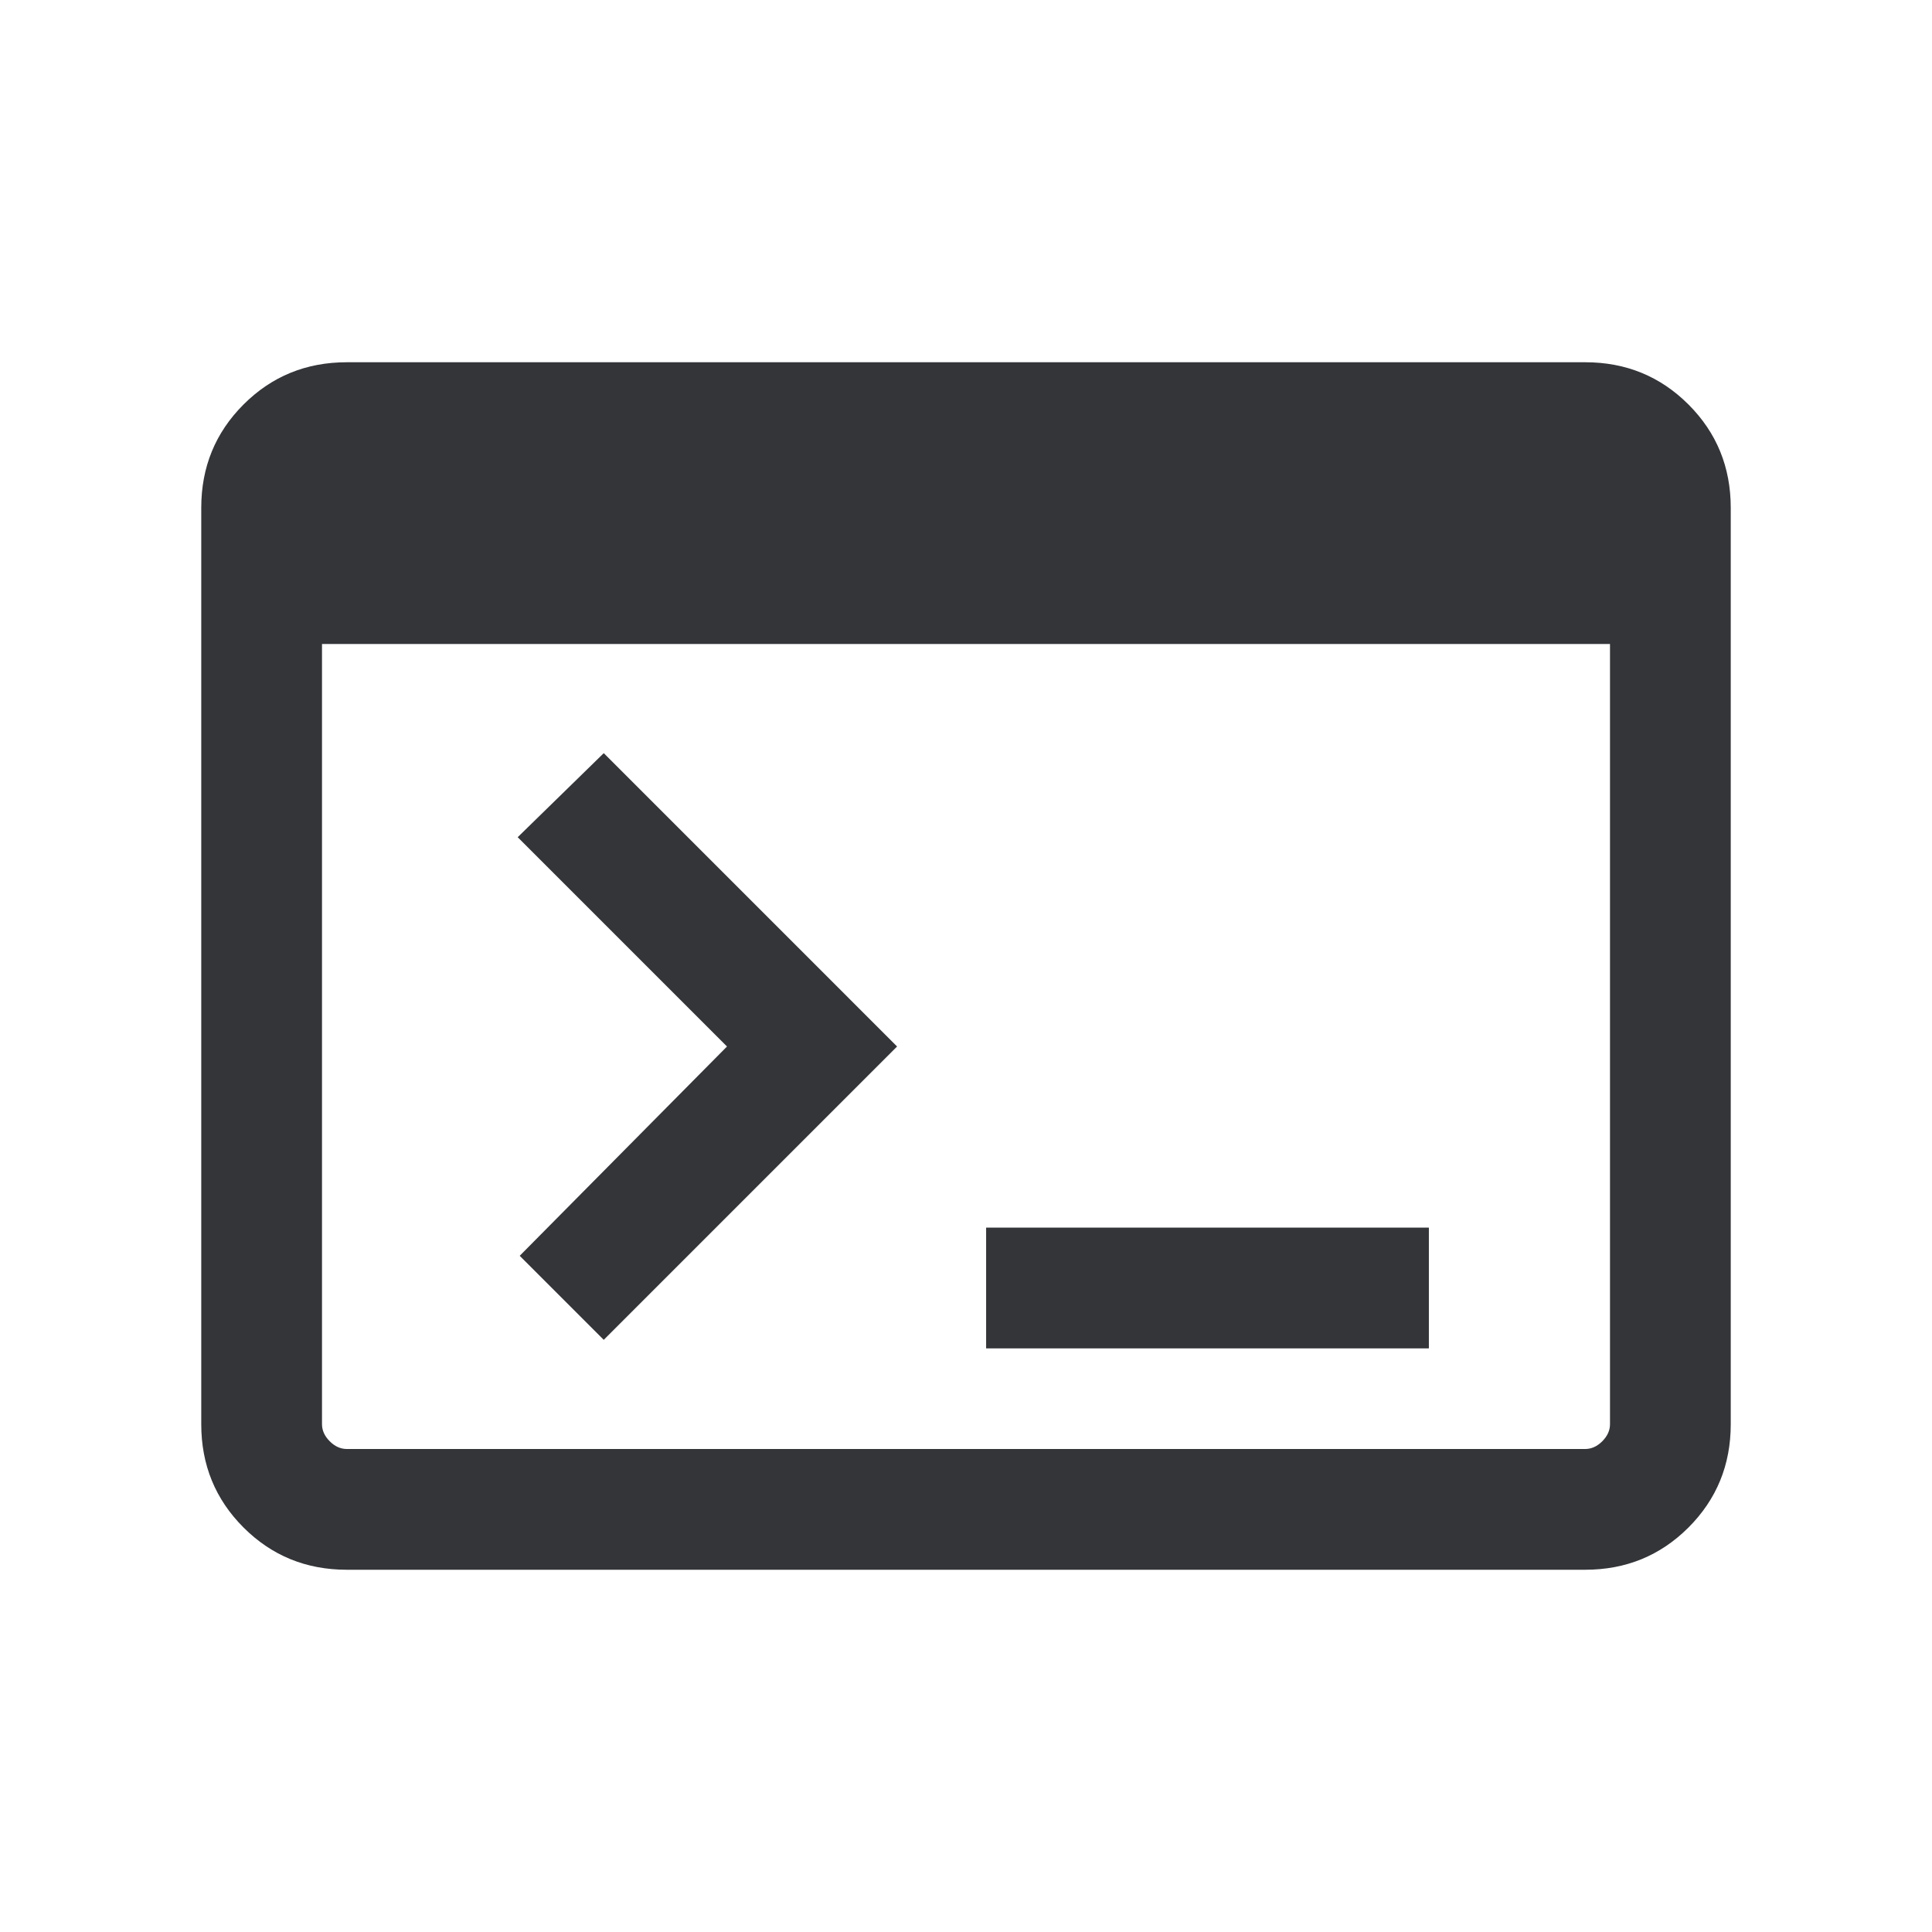
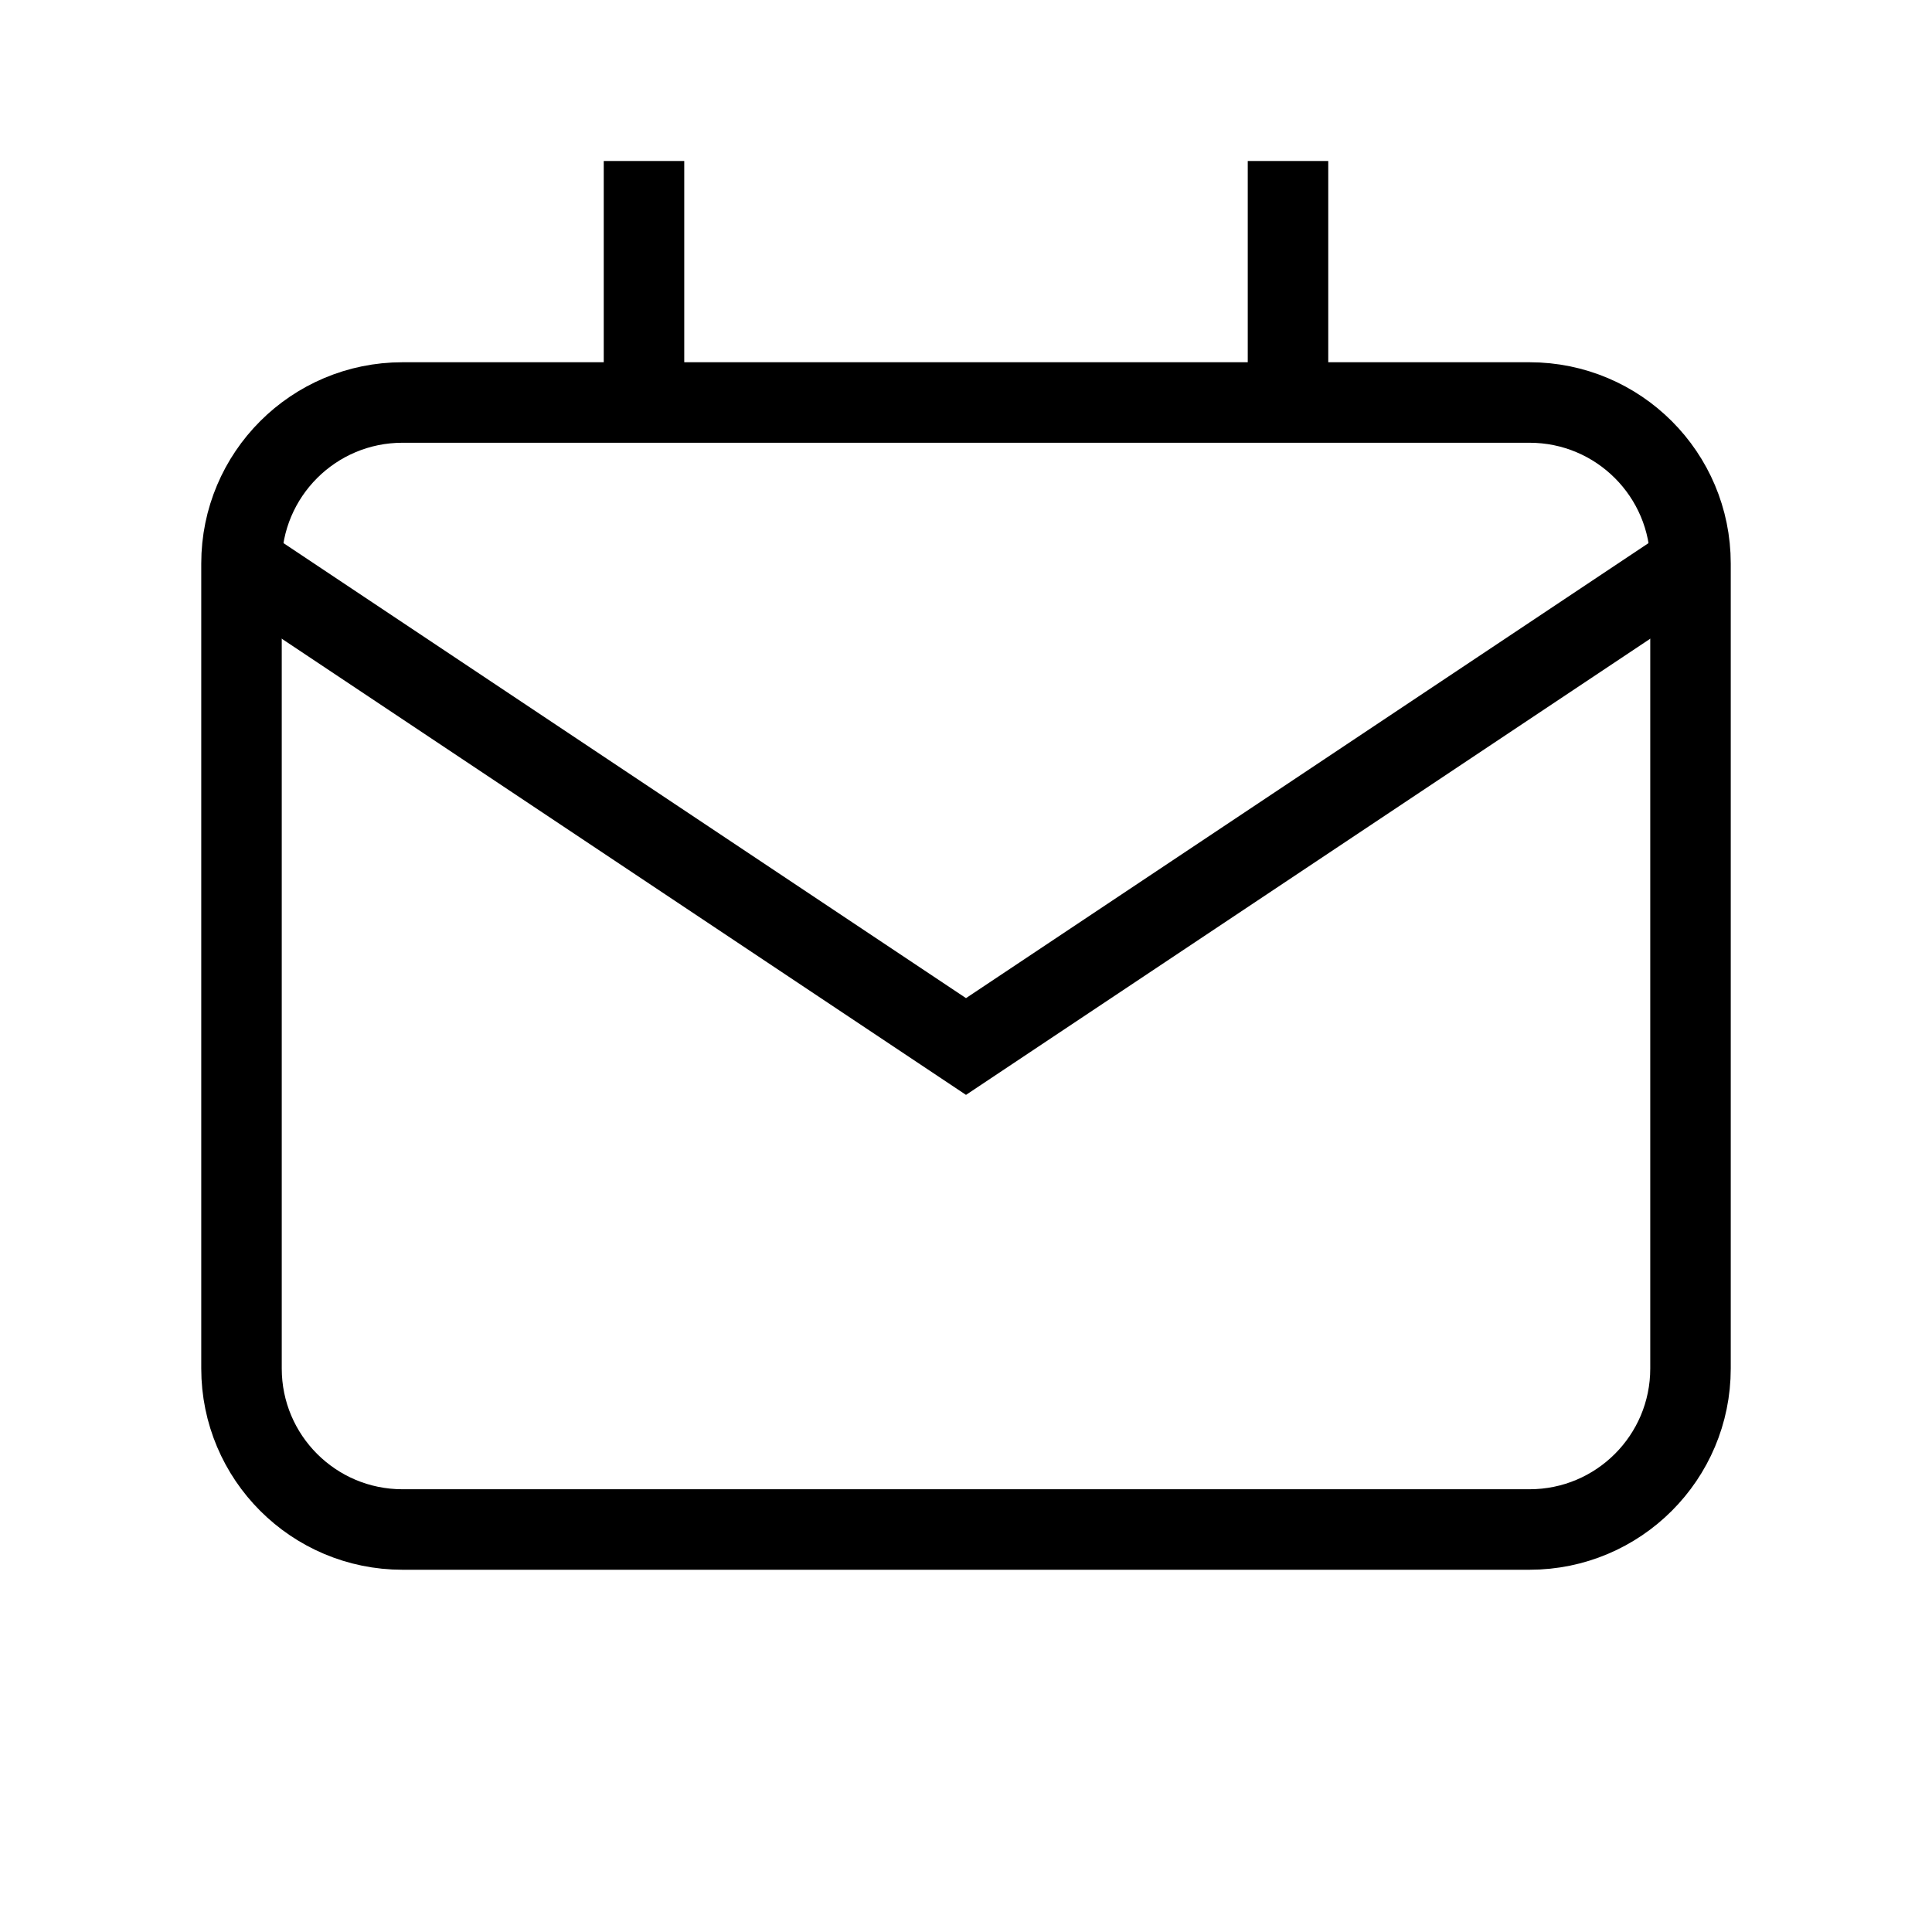
<svg xmlns="http://www.w3.org/2000/svg" width="24" height="24" viewBox="0 0 24 24" fill="none">
-   <path d="M4.308 19.5C3.803 19.5 3.375 19.325 3.025 18.975C2.675 18.625 2.5 18.197 2.5 17.692V6.308C2.5 5.803 2.675 5.375 3.025 5.025C3.375 4.675 3.803 4.5 4.308 4.5H19.692C20.197 4.5 20.625 4.675 20.975 5.025C21.325 5.375 21.5 5.803 21.5 6.308V17.692C21.5 18.197 21.325 18.625 20.975 18.975C20.625 19.325 20.197 19.5 19.692 19.5H4.308ZM4.308 18H19.692C19.769 18 19.84 17.968 19.904 17.904C19.968 17.84 20 17.769 20 17.692V8H4V17.692C4 17.769 4.032 17.84 4.096 17.904C4.16 17.968 4.231 18 4.308 18ZM7.5 16.644L6.456 15.6L9.031 13L6.431 10.4L7.5 9.356L11.144 13L7.5 16.644ZM12.25 16.75V15.25H17.75V16.75H12.25Z" fill="#333539" />
+   <path d="M3 7V17C3 18.105 3.895 19 5 19H19C20.105 19 21 18.105 21 17V7C21 5.895 20.105 5 19 5H5C3.895 5 3 5.895 3 7Z" stroke="currentColor" strokeWidth="2" />
+   <path d="M3 7L12 13L21 7" stroke="currentColor" strokeWidth="2" strokeLinecap="round" strokeLinejoin="round" />
+   <path d="M8 2V5M16 2V5" stroke="currentColor" strokeWidth="2" strokeLinecap="round" />
</svg>
